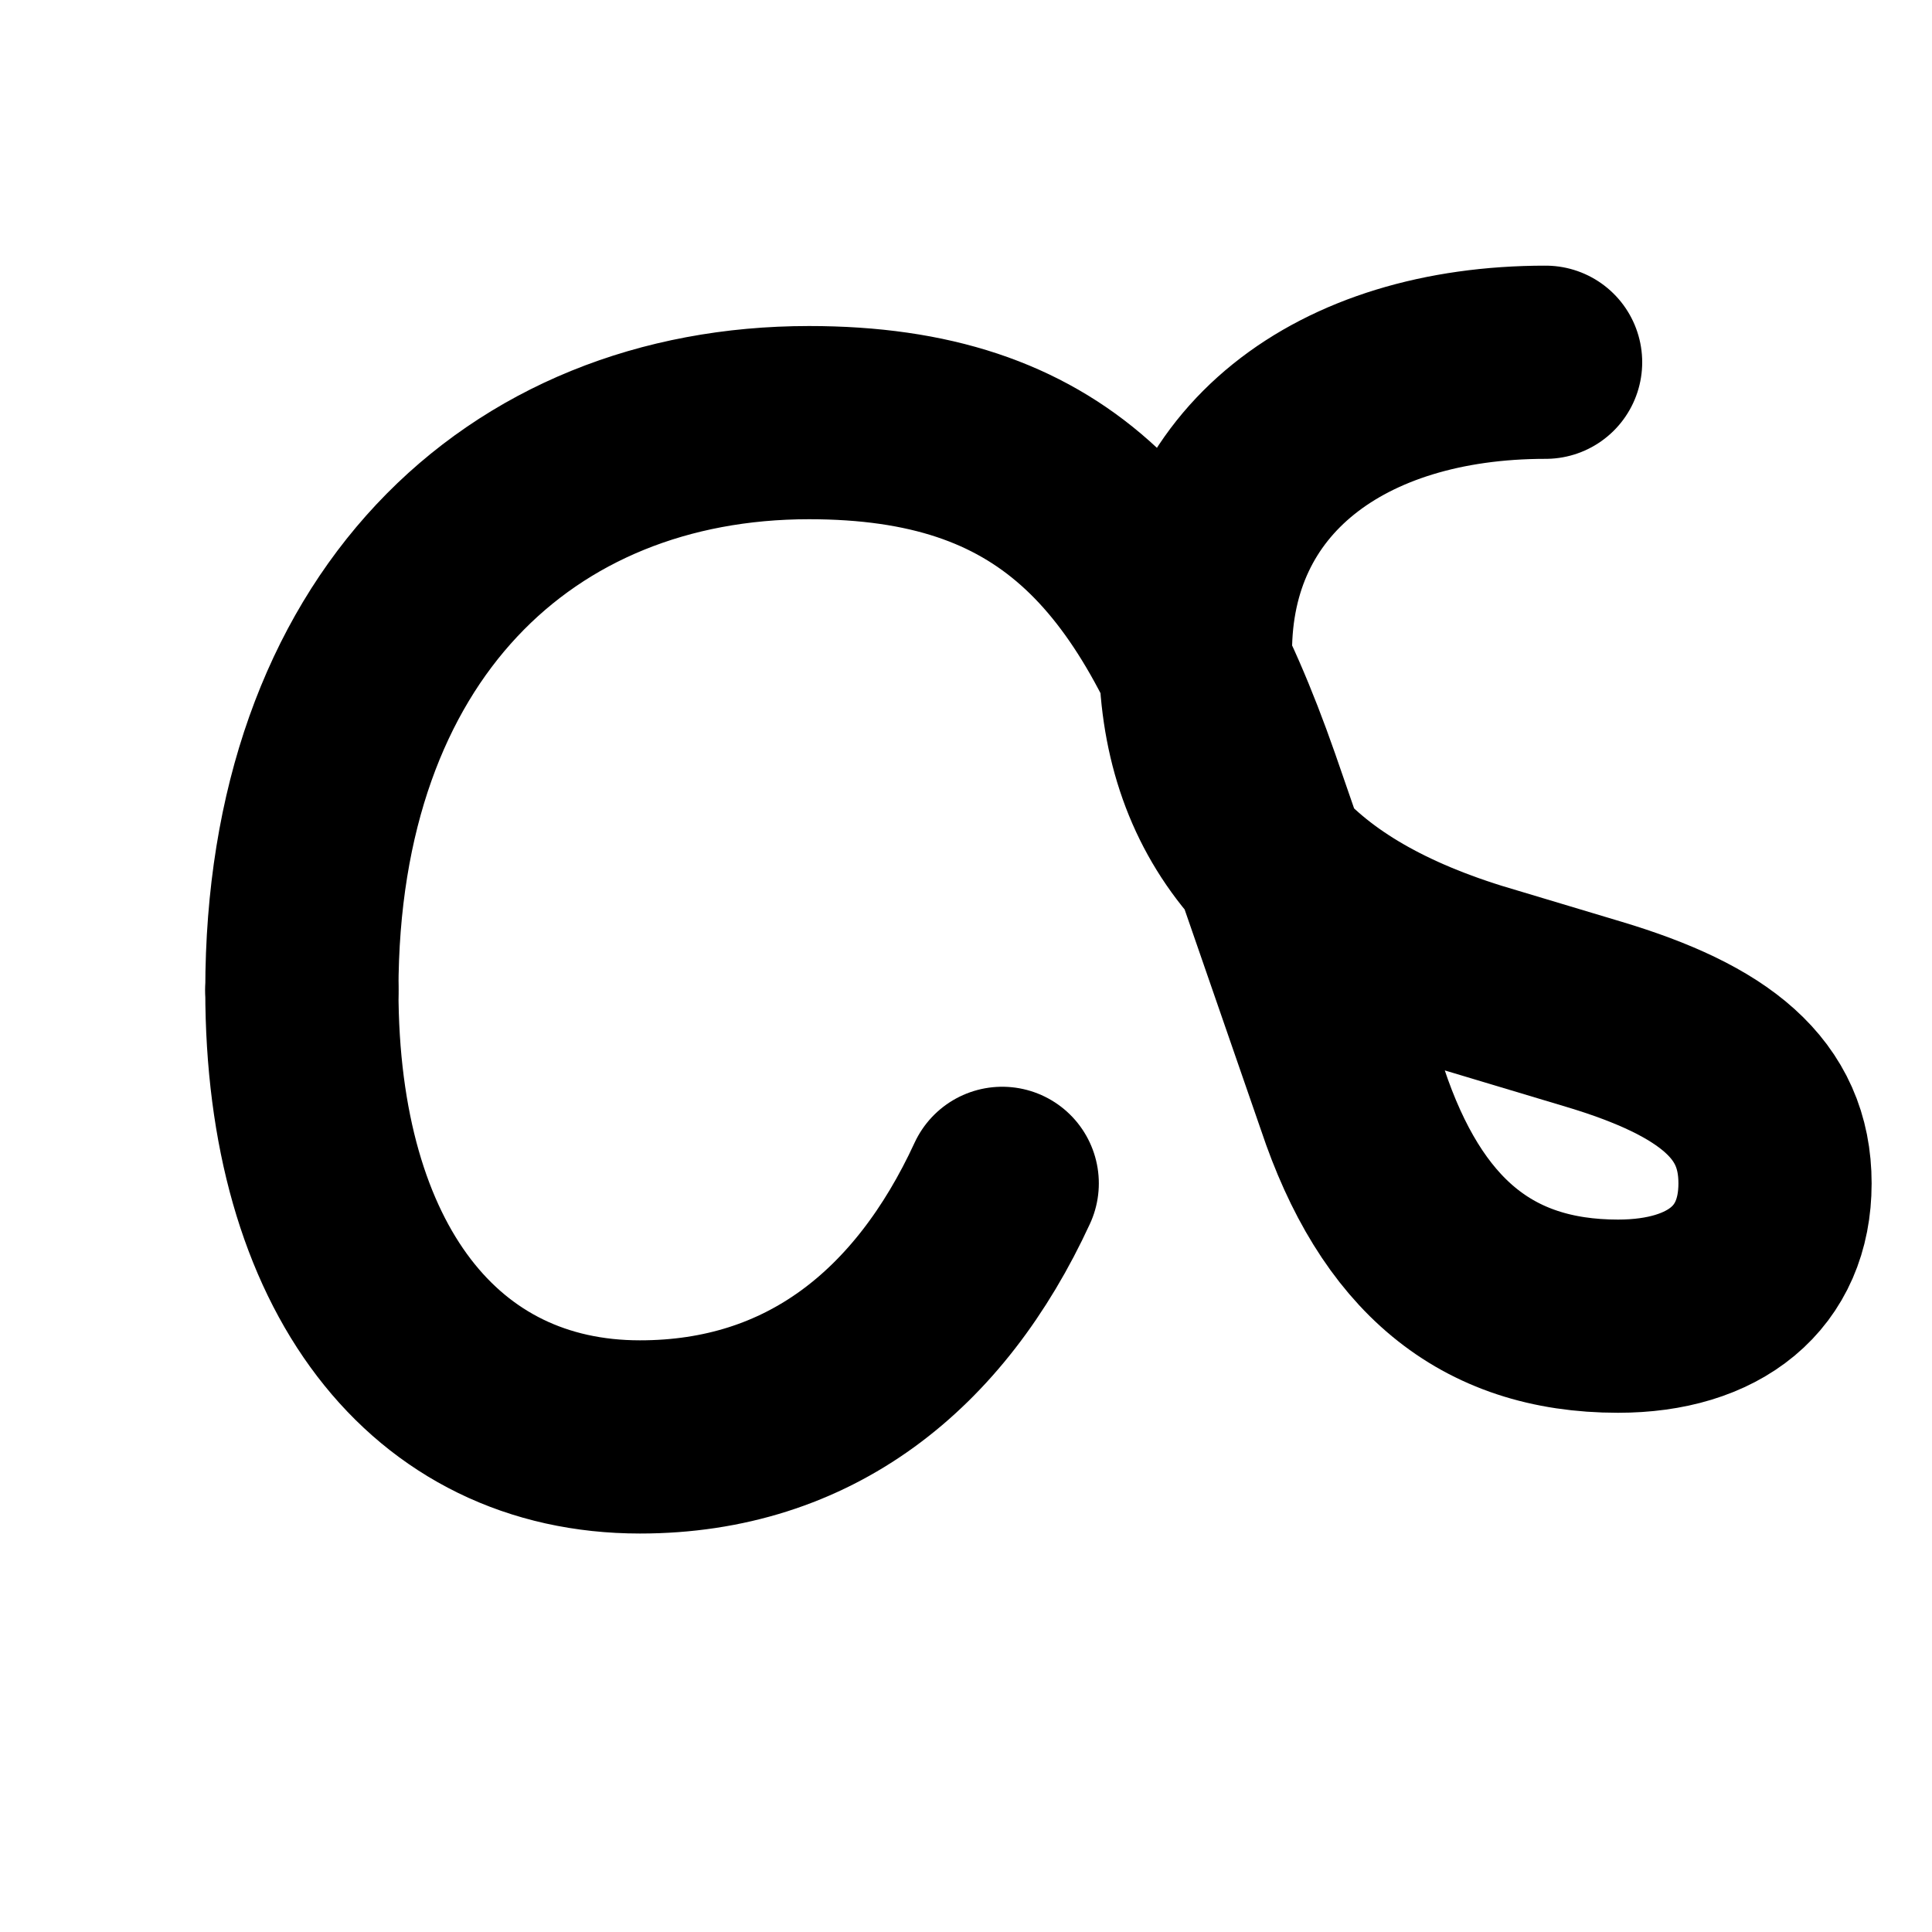
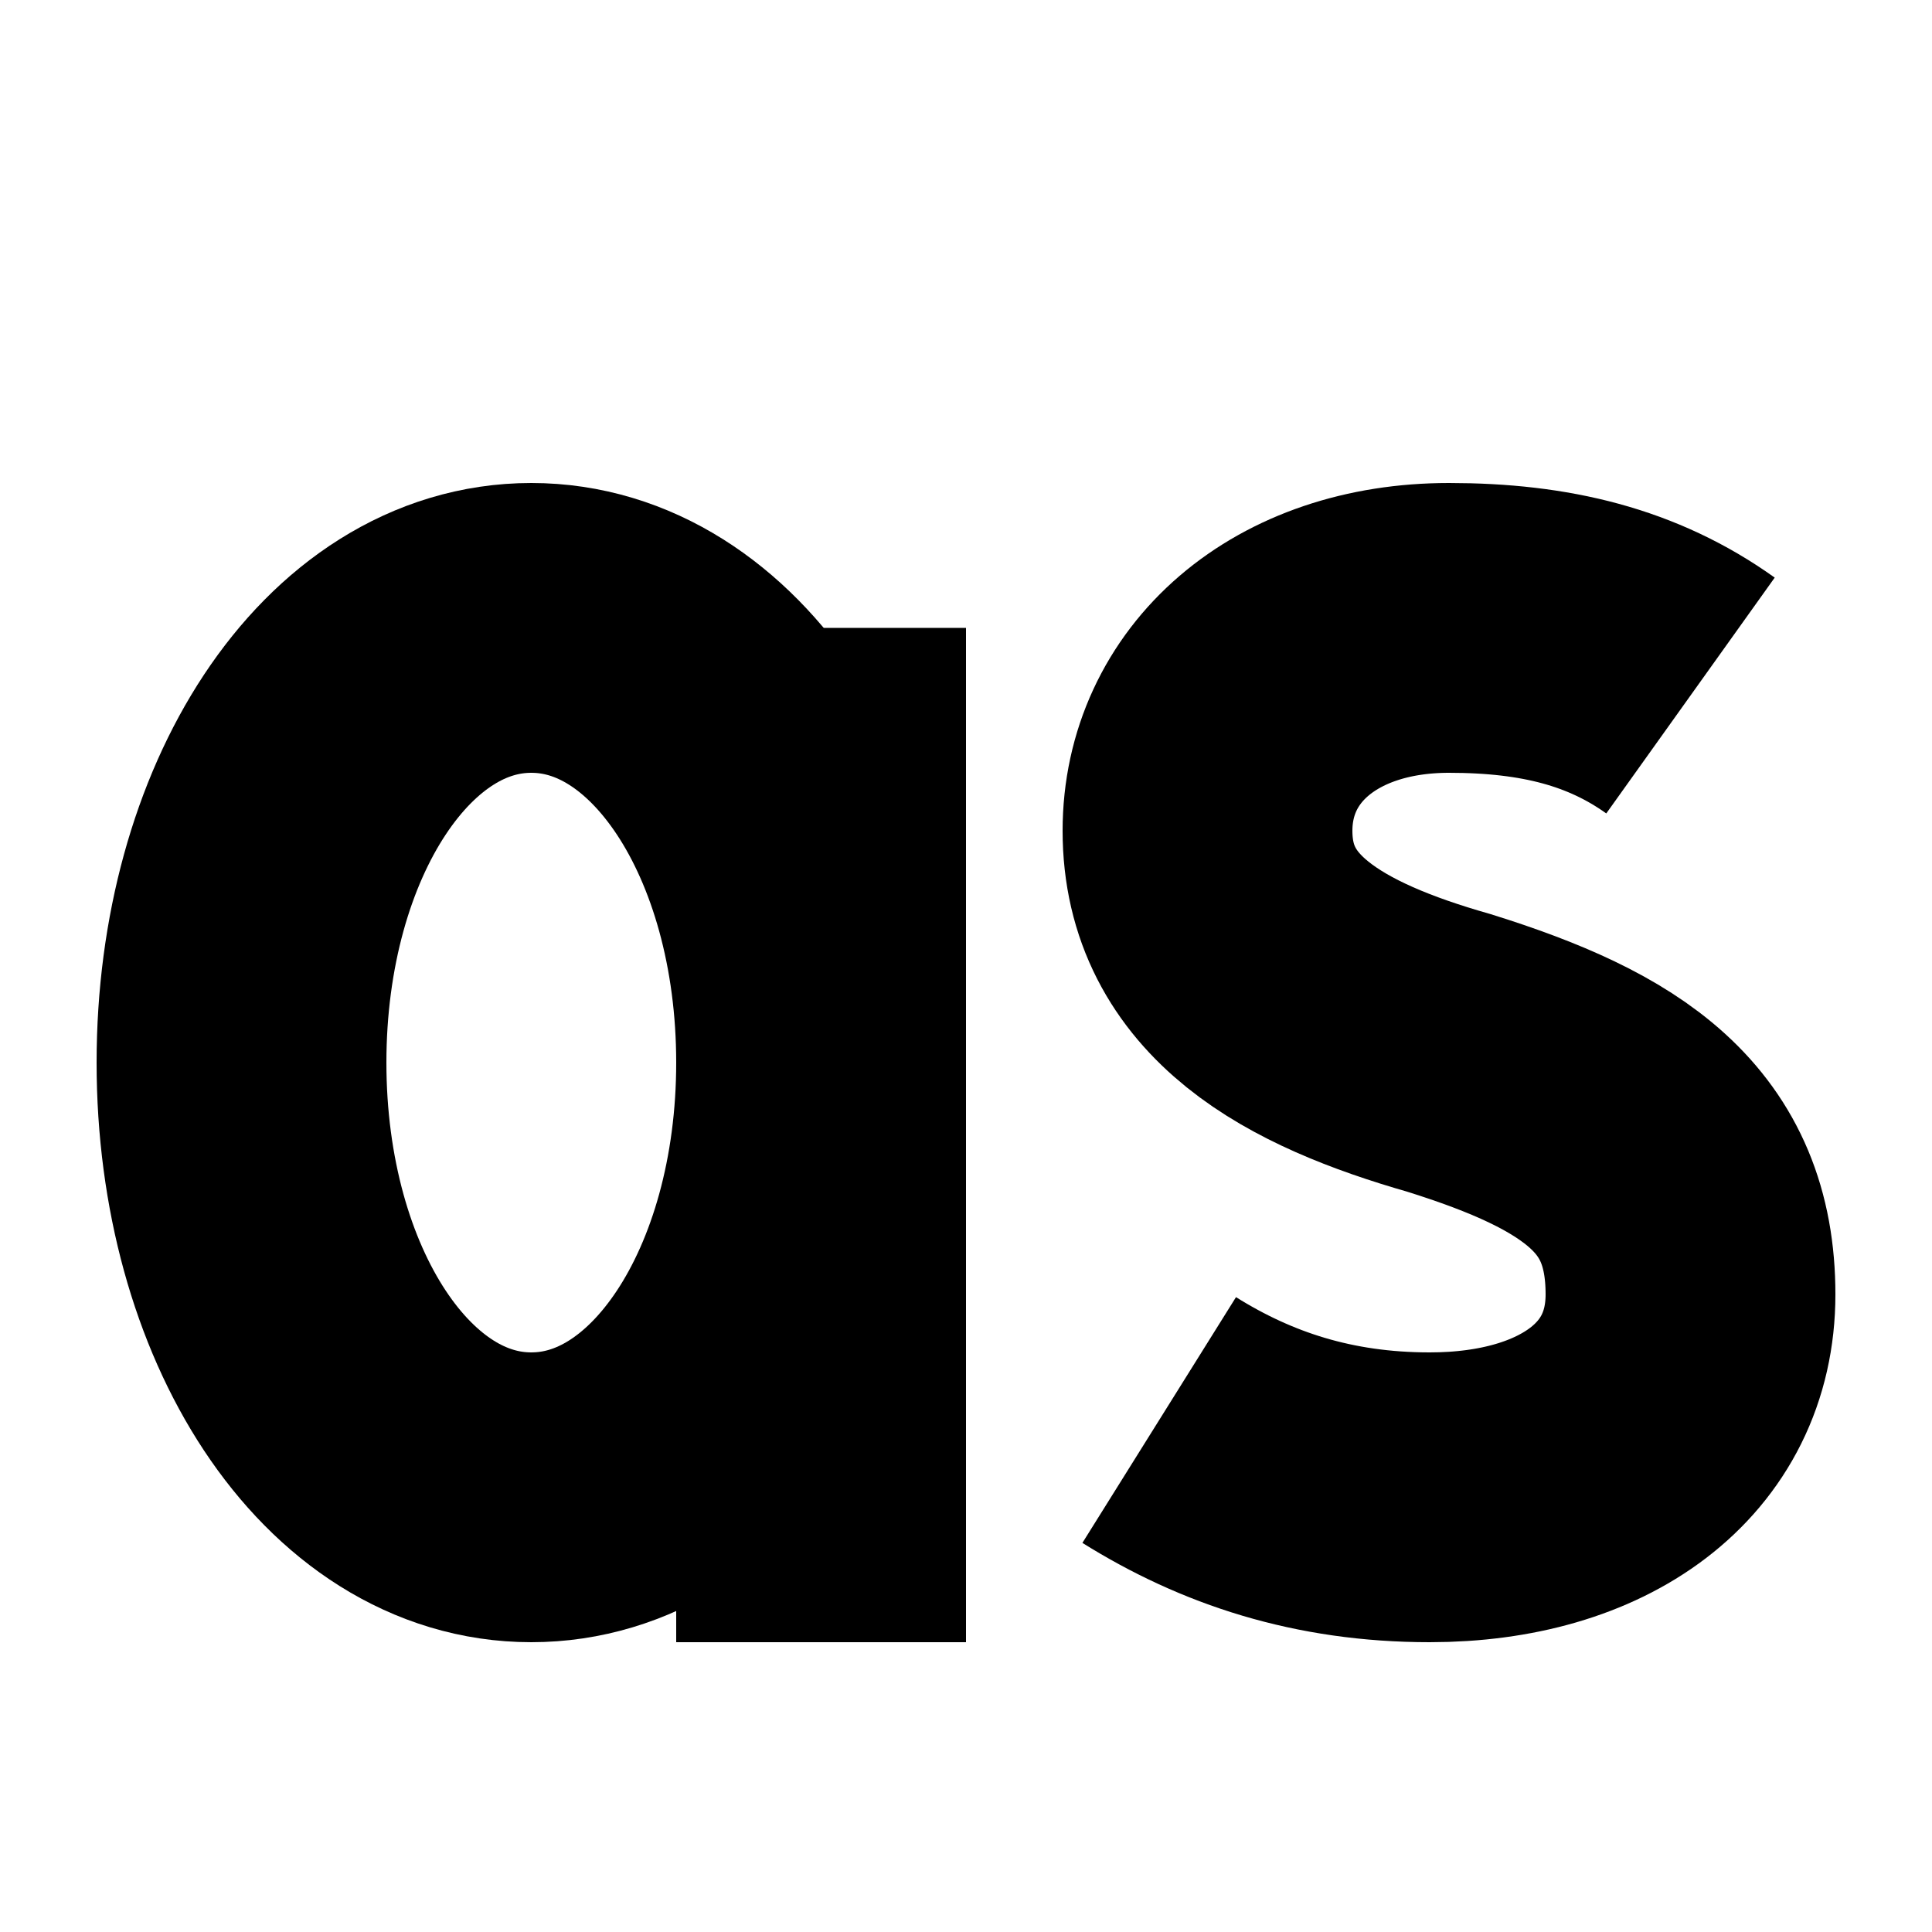
- <svg xmlns="http://www.w3.org/2000/svg" width="16" height="16" viewBox="0 0 16 16">
-   <path d="M2.5 8.2c0-3 1.8-4.7 4.2-4.7 2 0 2.9 1 3.6 3l.9 2.6c.4 1.2 1.1 1.8 2.2 1.8.8 0 1.3-.4 1.3-1.1 0-.7-.5-1.1-1.5-1.4l-1-.3c-1.6-.5-2.3-1.4-2.3-2.7 0-1.5 1.2-2.4 2.9-2.4" fill="none" stroke="#000" stroke-width="1.6" stroke-linecap="round" />
-   <path d="M8.3 9.8c-.6 1.3-1.6 2.1-3 2.1-1.7 0-2.8-1.4-2.8-3.7" fill="none" stroke="#000" stroke-width="1.6" stroke-linecap="round" />
+ <svg xmlns="http://www.w3.org/2000/svg" width="10" height="10" viewBox="0 0 10 10">
+   <path d="M2.75 3.25C1.9 3.25 1.25 4.25 1.25 5.5 1.25 6.75 1.9 7.75 2.75 7.75 3.6 7.75 4.25 6.75 4.25 5.5 4.25 4.25 3.6 3.25 2.75 3.25Z" fill="none" stroke="#000" stroke-width="1.5" />
+   <path d="M4.25 3.25V8.5" fill="none" stroke="#000" stroke-width="1.5" />
+   <path d="M8.75 3.6C8.4 3.35 8 3.25 7.5 3.25 6.75 3.25 6.25 3.7 6.25 4.3 6.25 4.95 6.8 5.25 7.5 5.45 8.3 5.7 8.75 6 8.75 6.7 8.75 7.35 8.2 7.75 7.4 7.75 6.85 7.75 6.4 7.6 6 7.35" fill="none" stroke="#000" stroke-width="1.5" />
</svg>
